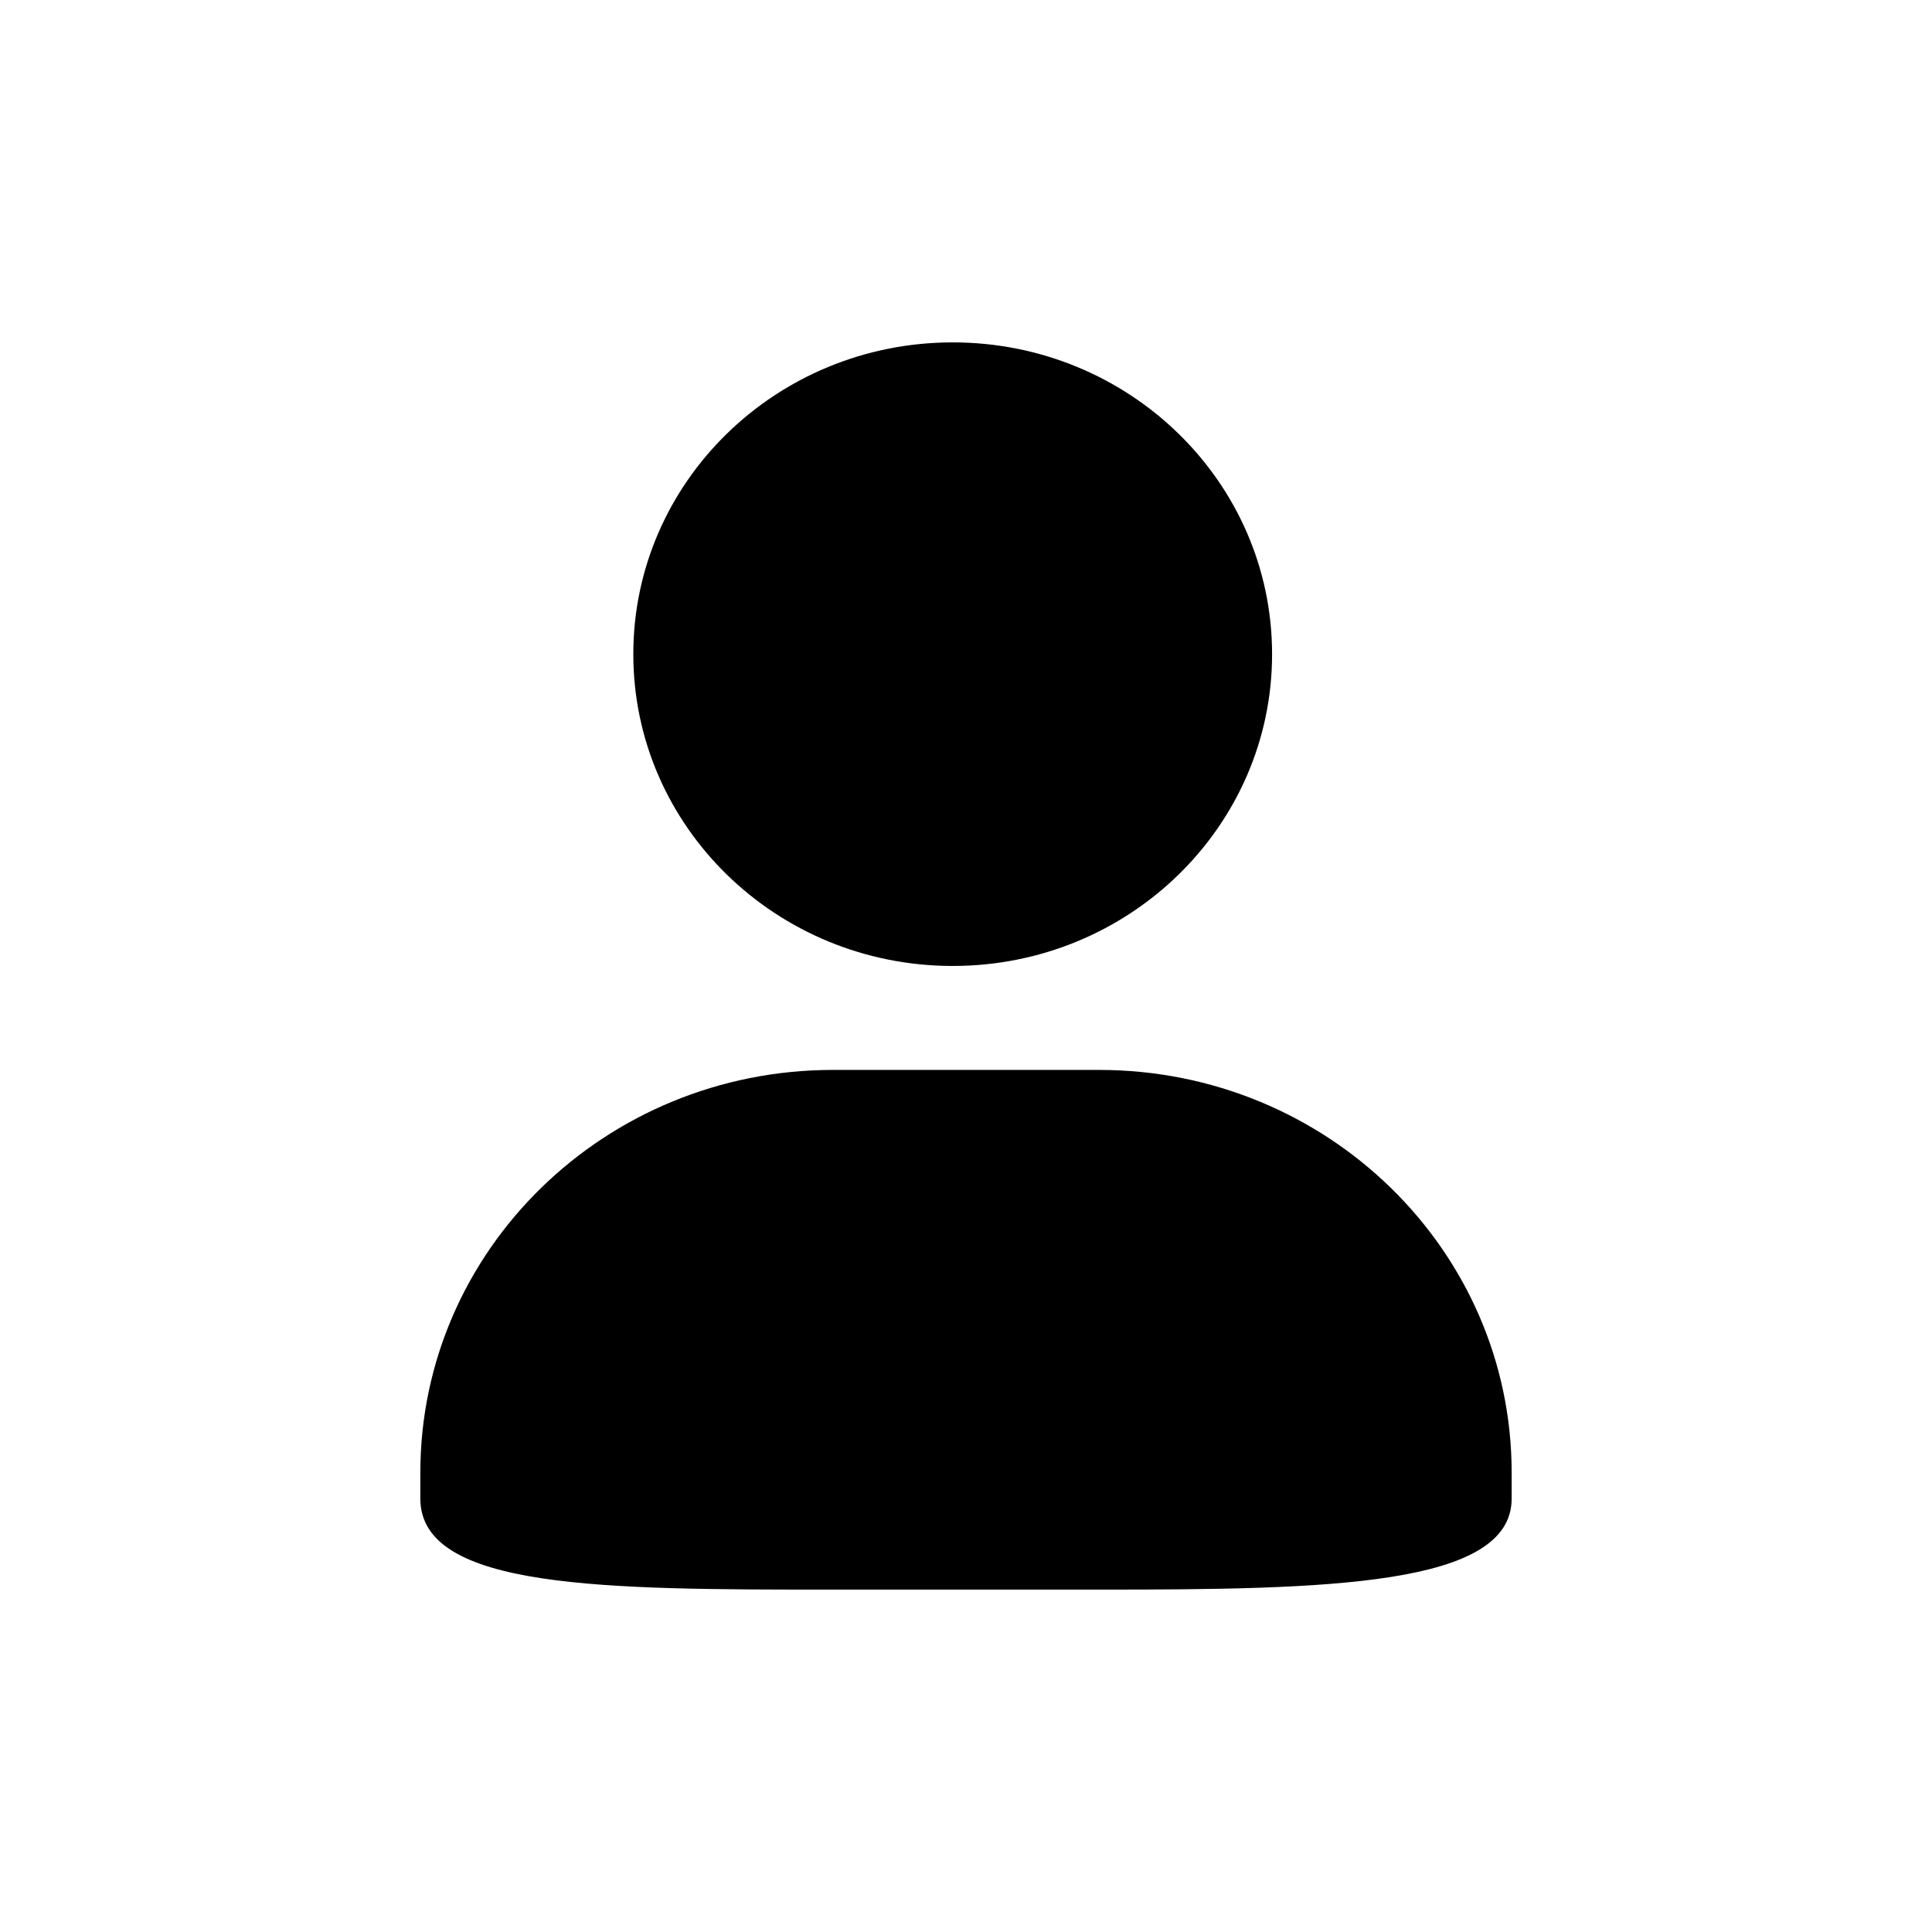
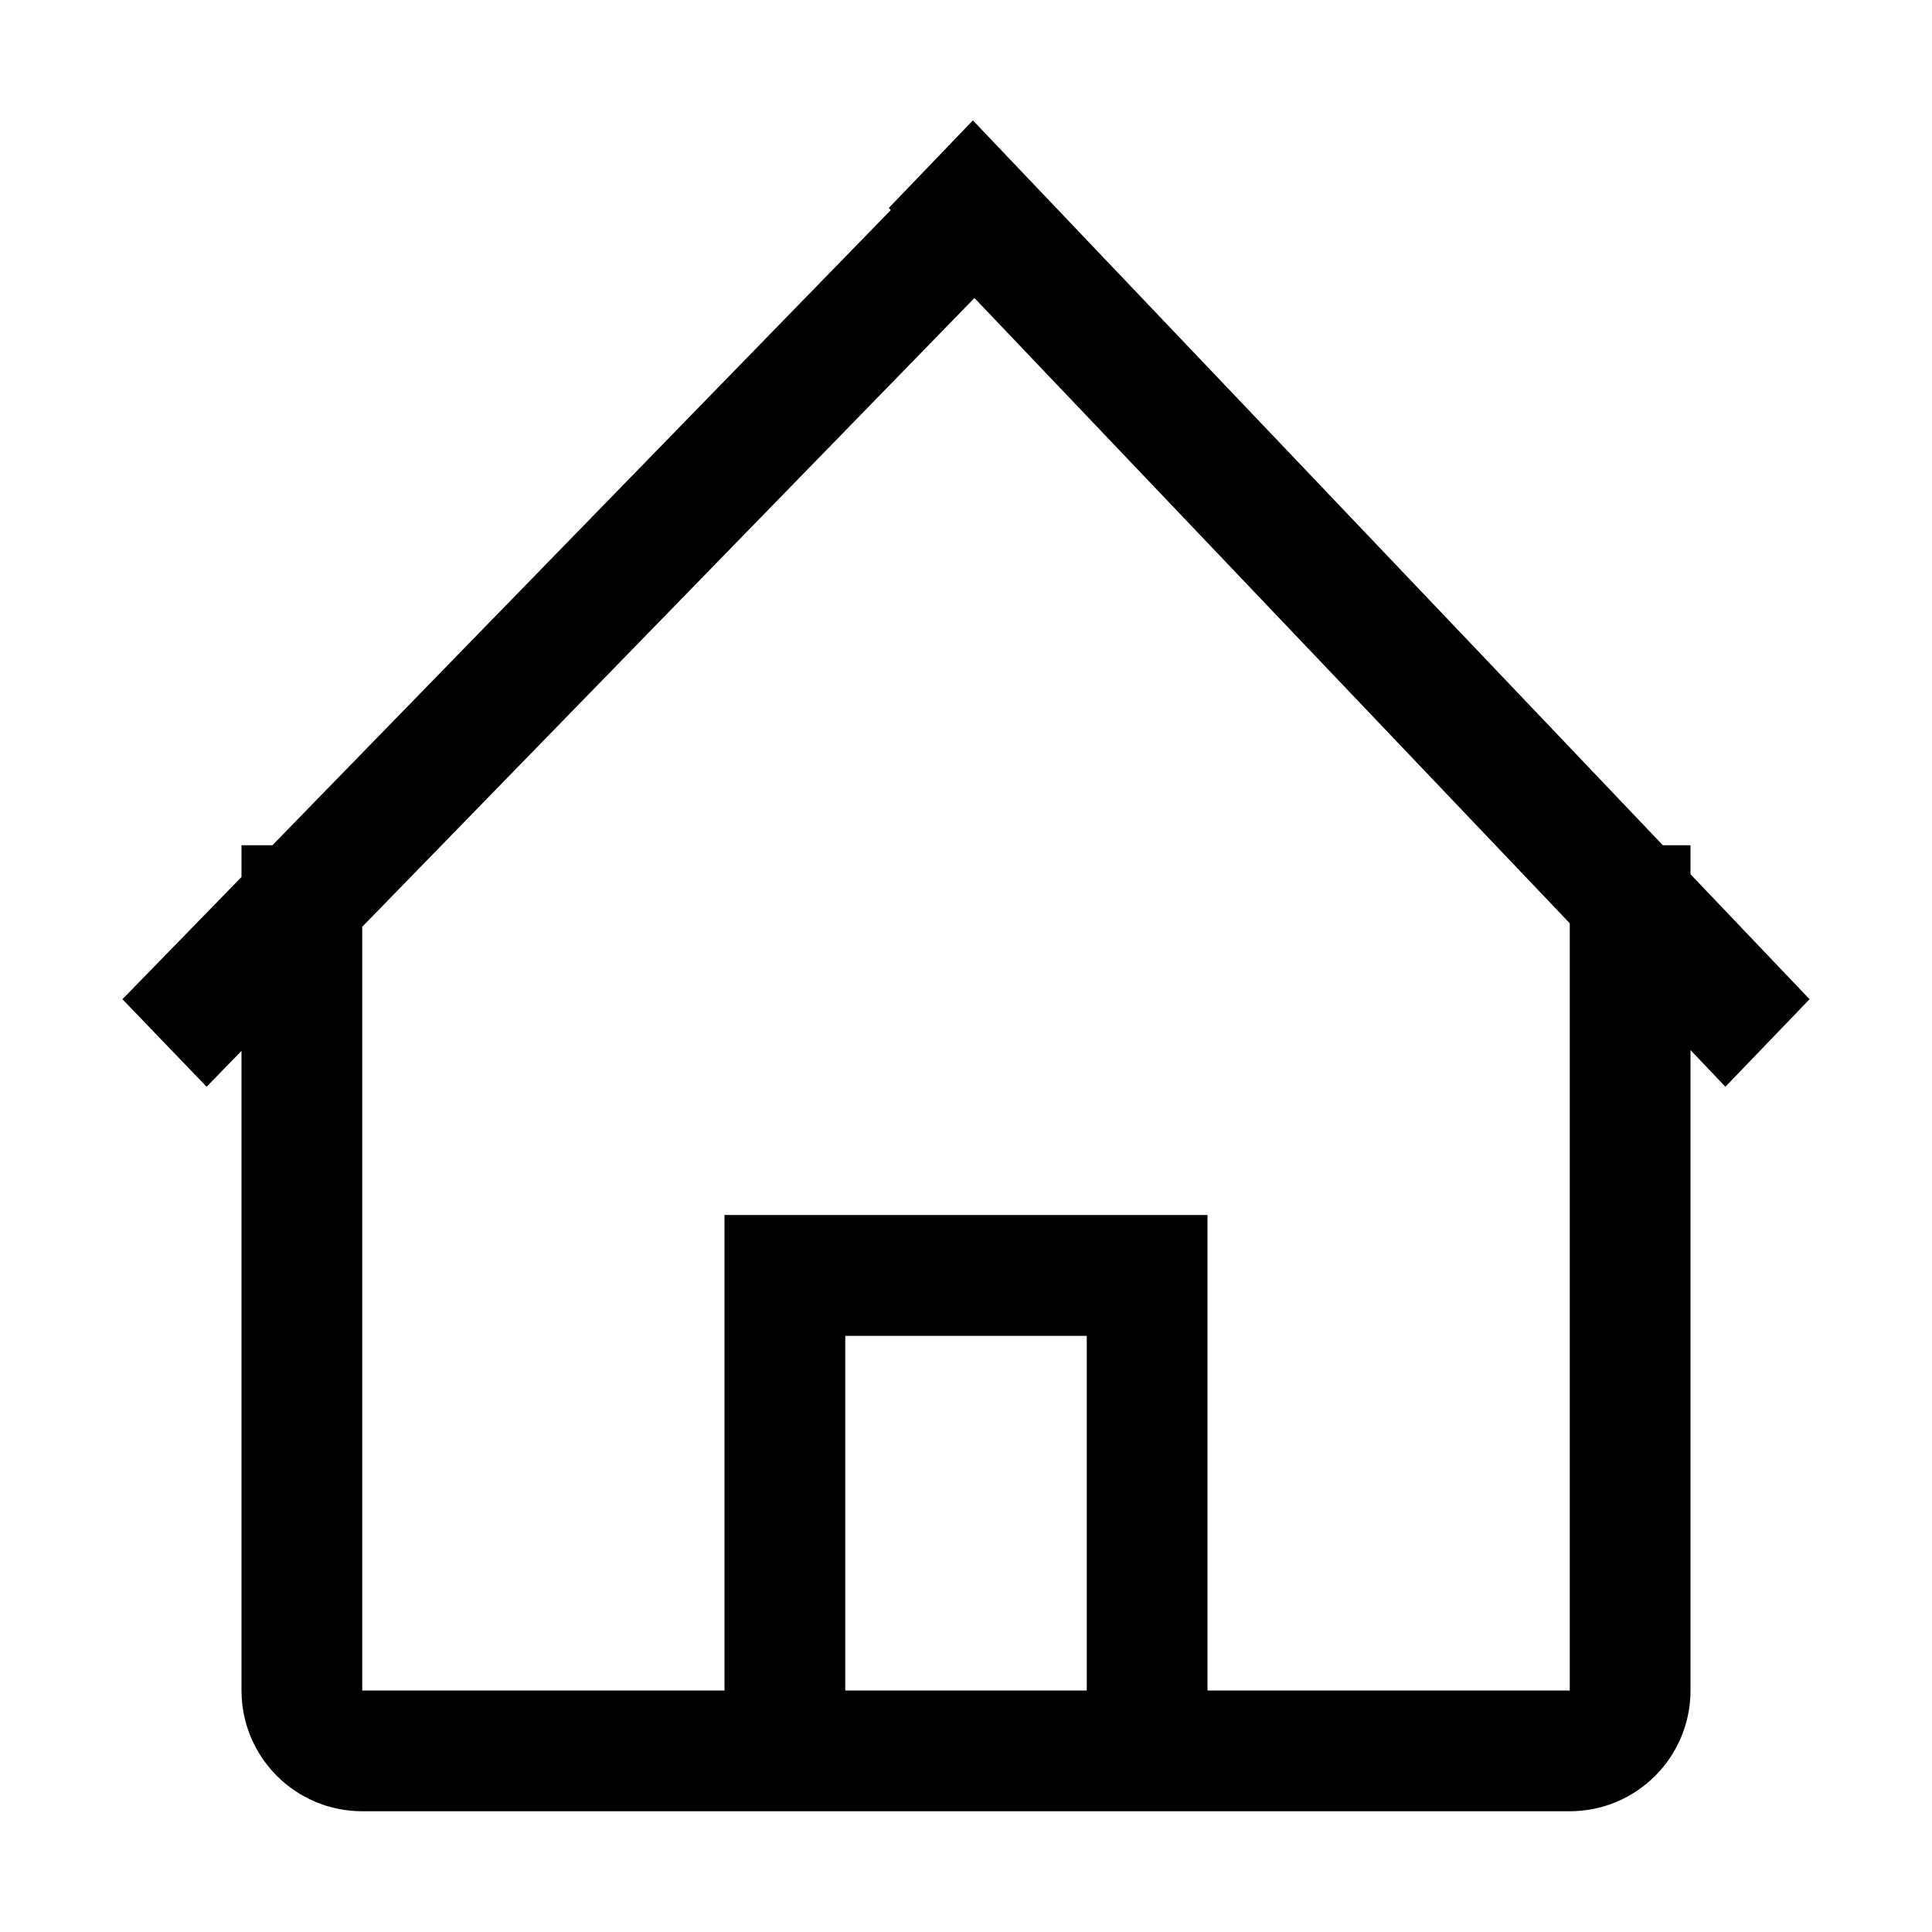
- <svg xmlns="http://www.w3.org/2000/svg" t="1503993891882" class="icon" style="" viewBox="0 0 1024 1024" version="1.1" p-id="7986" width="64" height="64">
+ <svg xmlns="http://www.w3.org/2000/svg" t="1560779245756" class="icon" style="" viewBox="0 0 1024 1024" version="1.1" p-id="1567" width="200" height="200">
  <defs>
    <style type="text/css" />
  </defs>
-   <path d="M504.951 511.98c93.49 0 169.28-74.002 169.28-165.26 0-91.276-75.79-165.248-169.28-165.248-93.486 0-169.287 73.972-169.279 165.248-0.001 91.258 75.793 165.26 169.28 165.26z m77.6 55.098H441.466c-120.767 0-218.678 95.564-218.678 213.45V794.3c0 48.183 97.911 48.229 218.678 48.229H582.55c120.754 0 218.66-1.78 218.66-48.229v-13.77c0-117.887-97.898-213.45-218.66-213.45z" p-id="7987" />
+   <path d="M914.496 576L896 556.544V896a64 64 0 0 1-64 64H192a64 64 0 0 1-64-64V556.992L109.504 576l-44.608-46.4L128 464.832V448h16.384l327.744-336.64-1.024-1.152 44.544-46.4L881.344 448H896v15.36l63.104 66.24-44.608 46.4zM448 896h128v-187.968H448V896z m384-406.656L516.48 157.952 192 491.2V896h192v-252.032h256V896h192V489.344z" p-id="1568" />
</svg>
